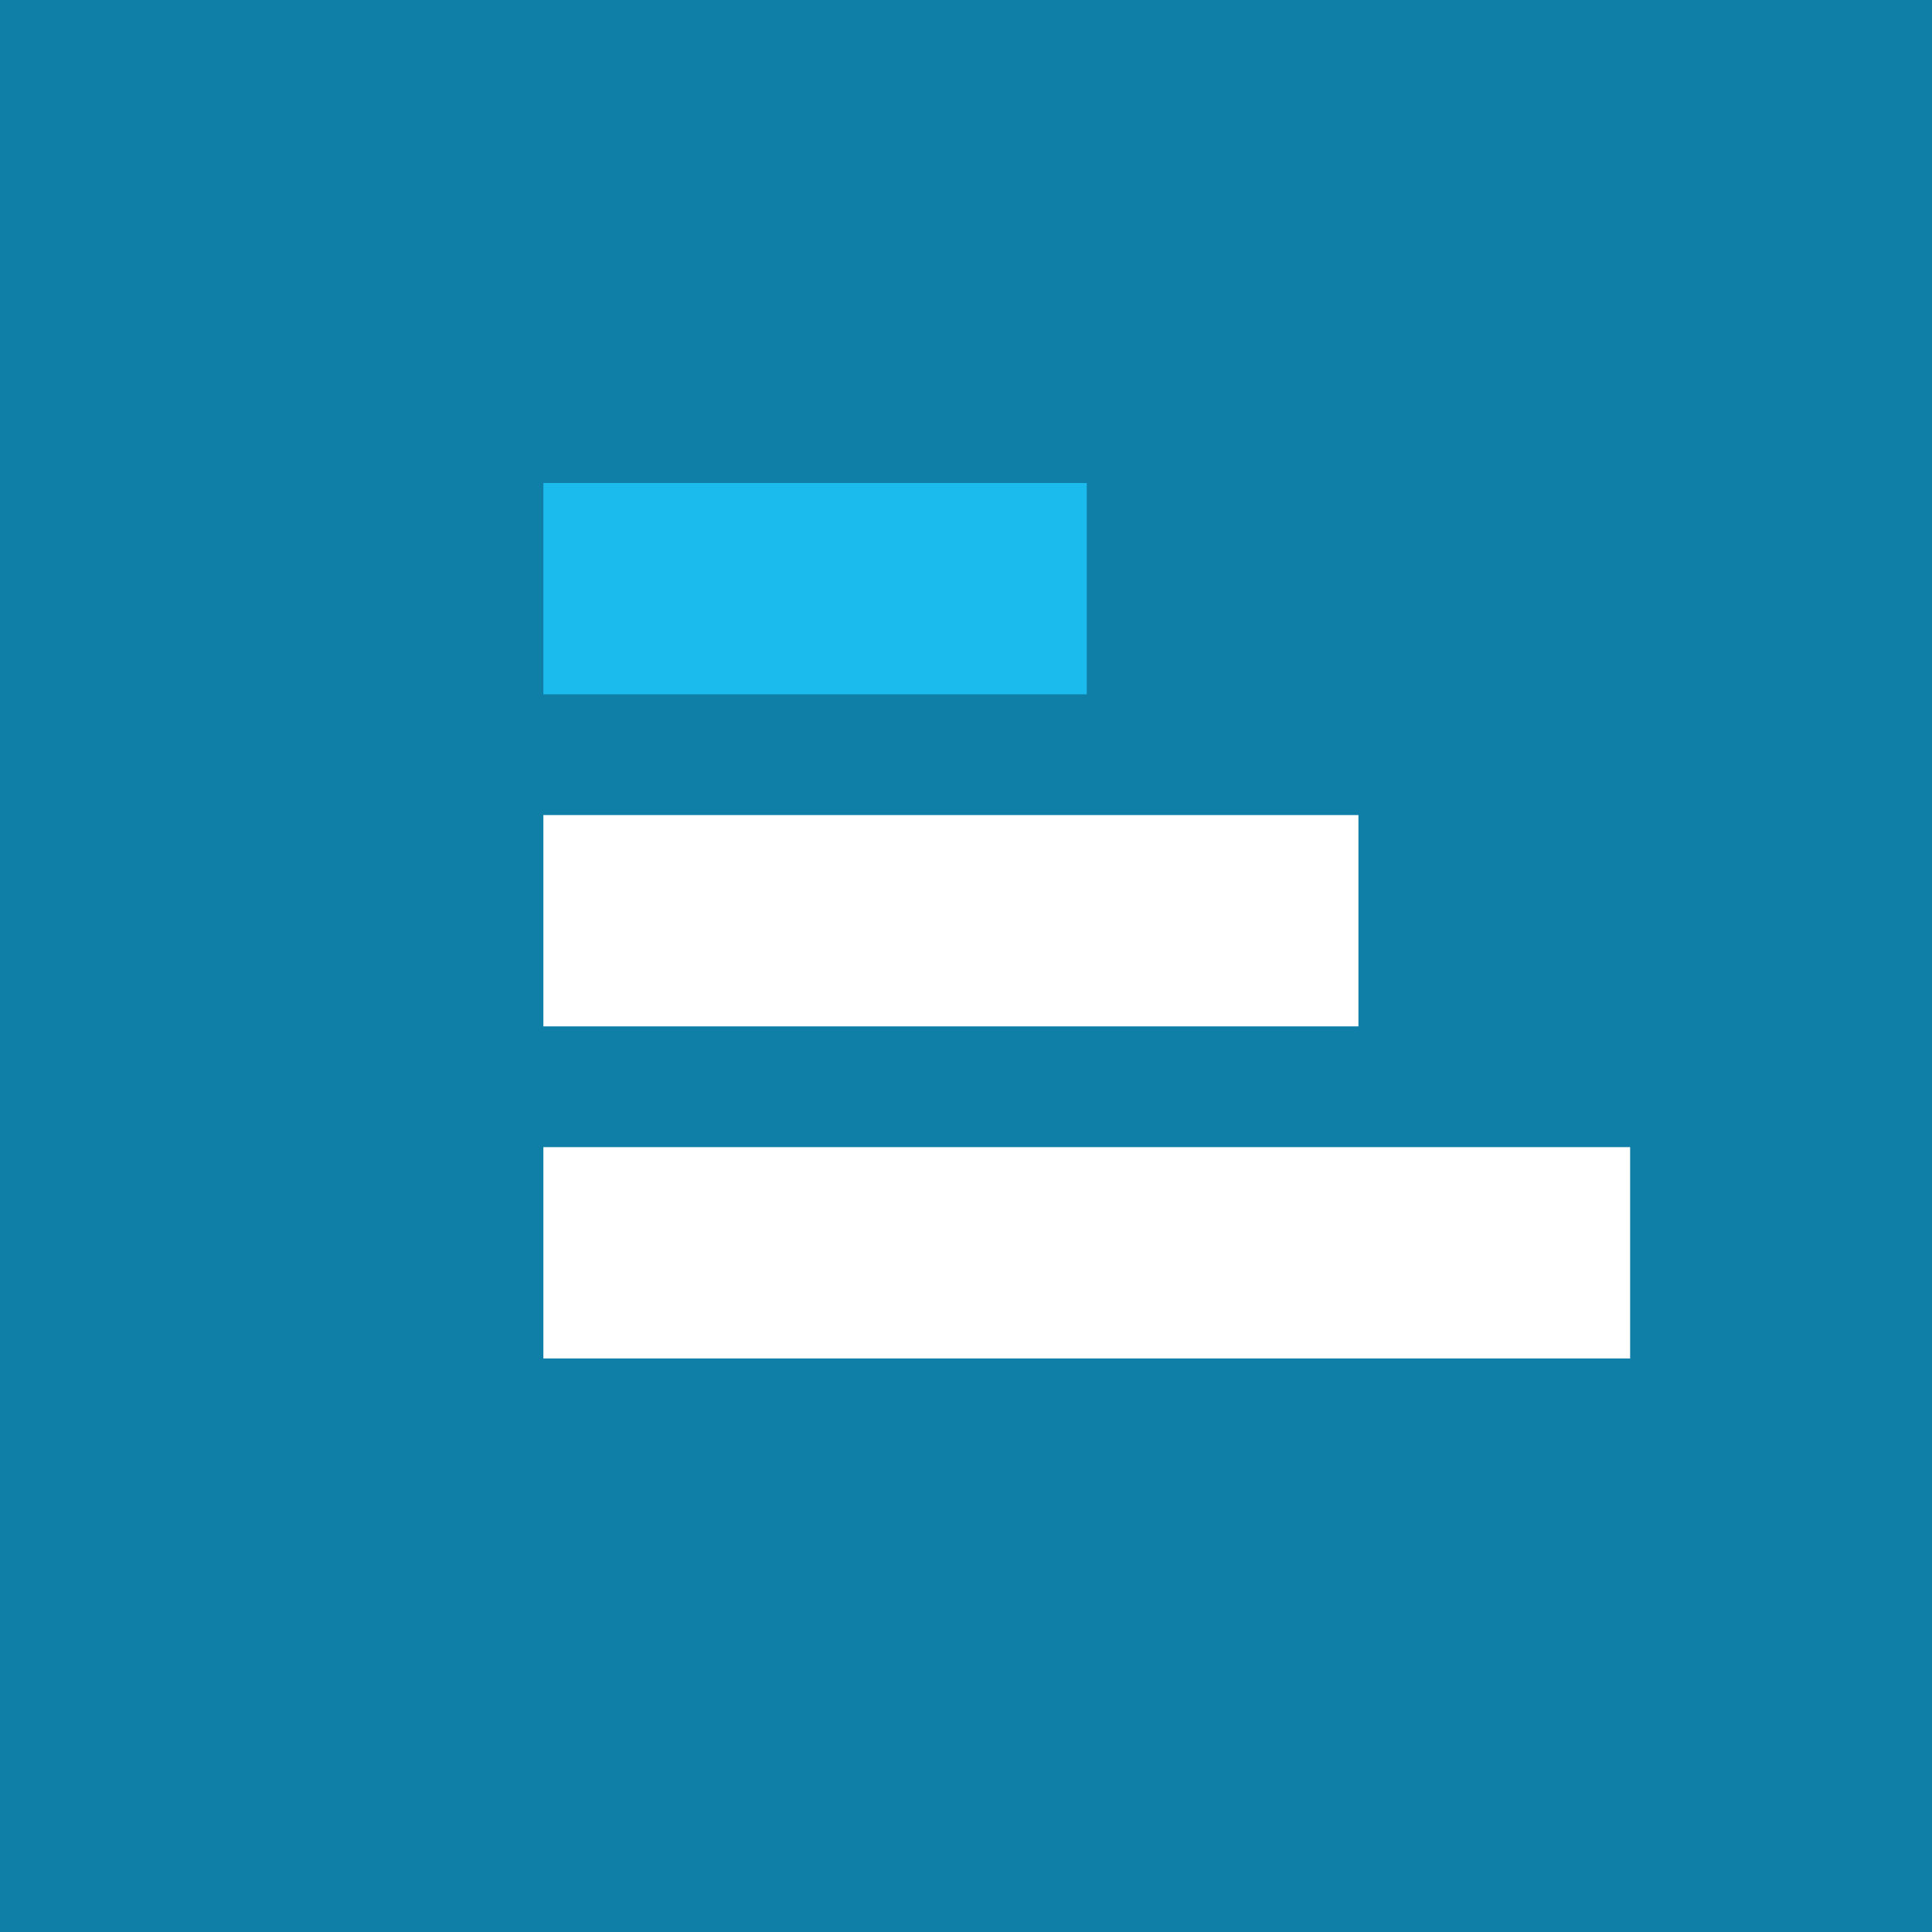
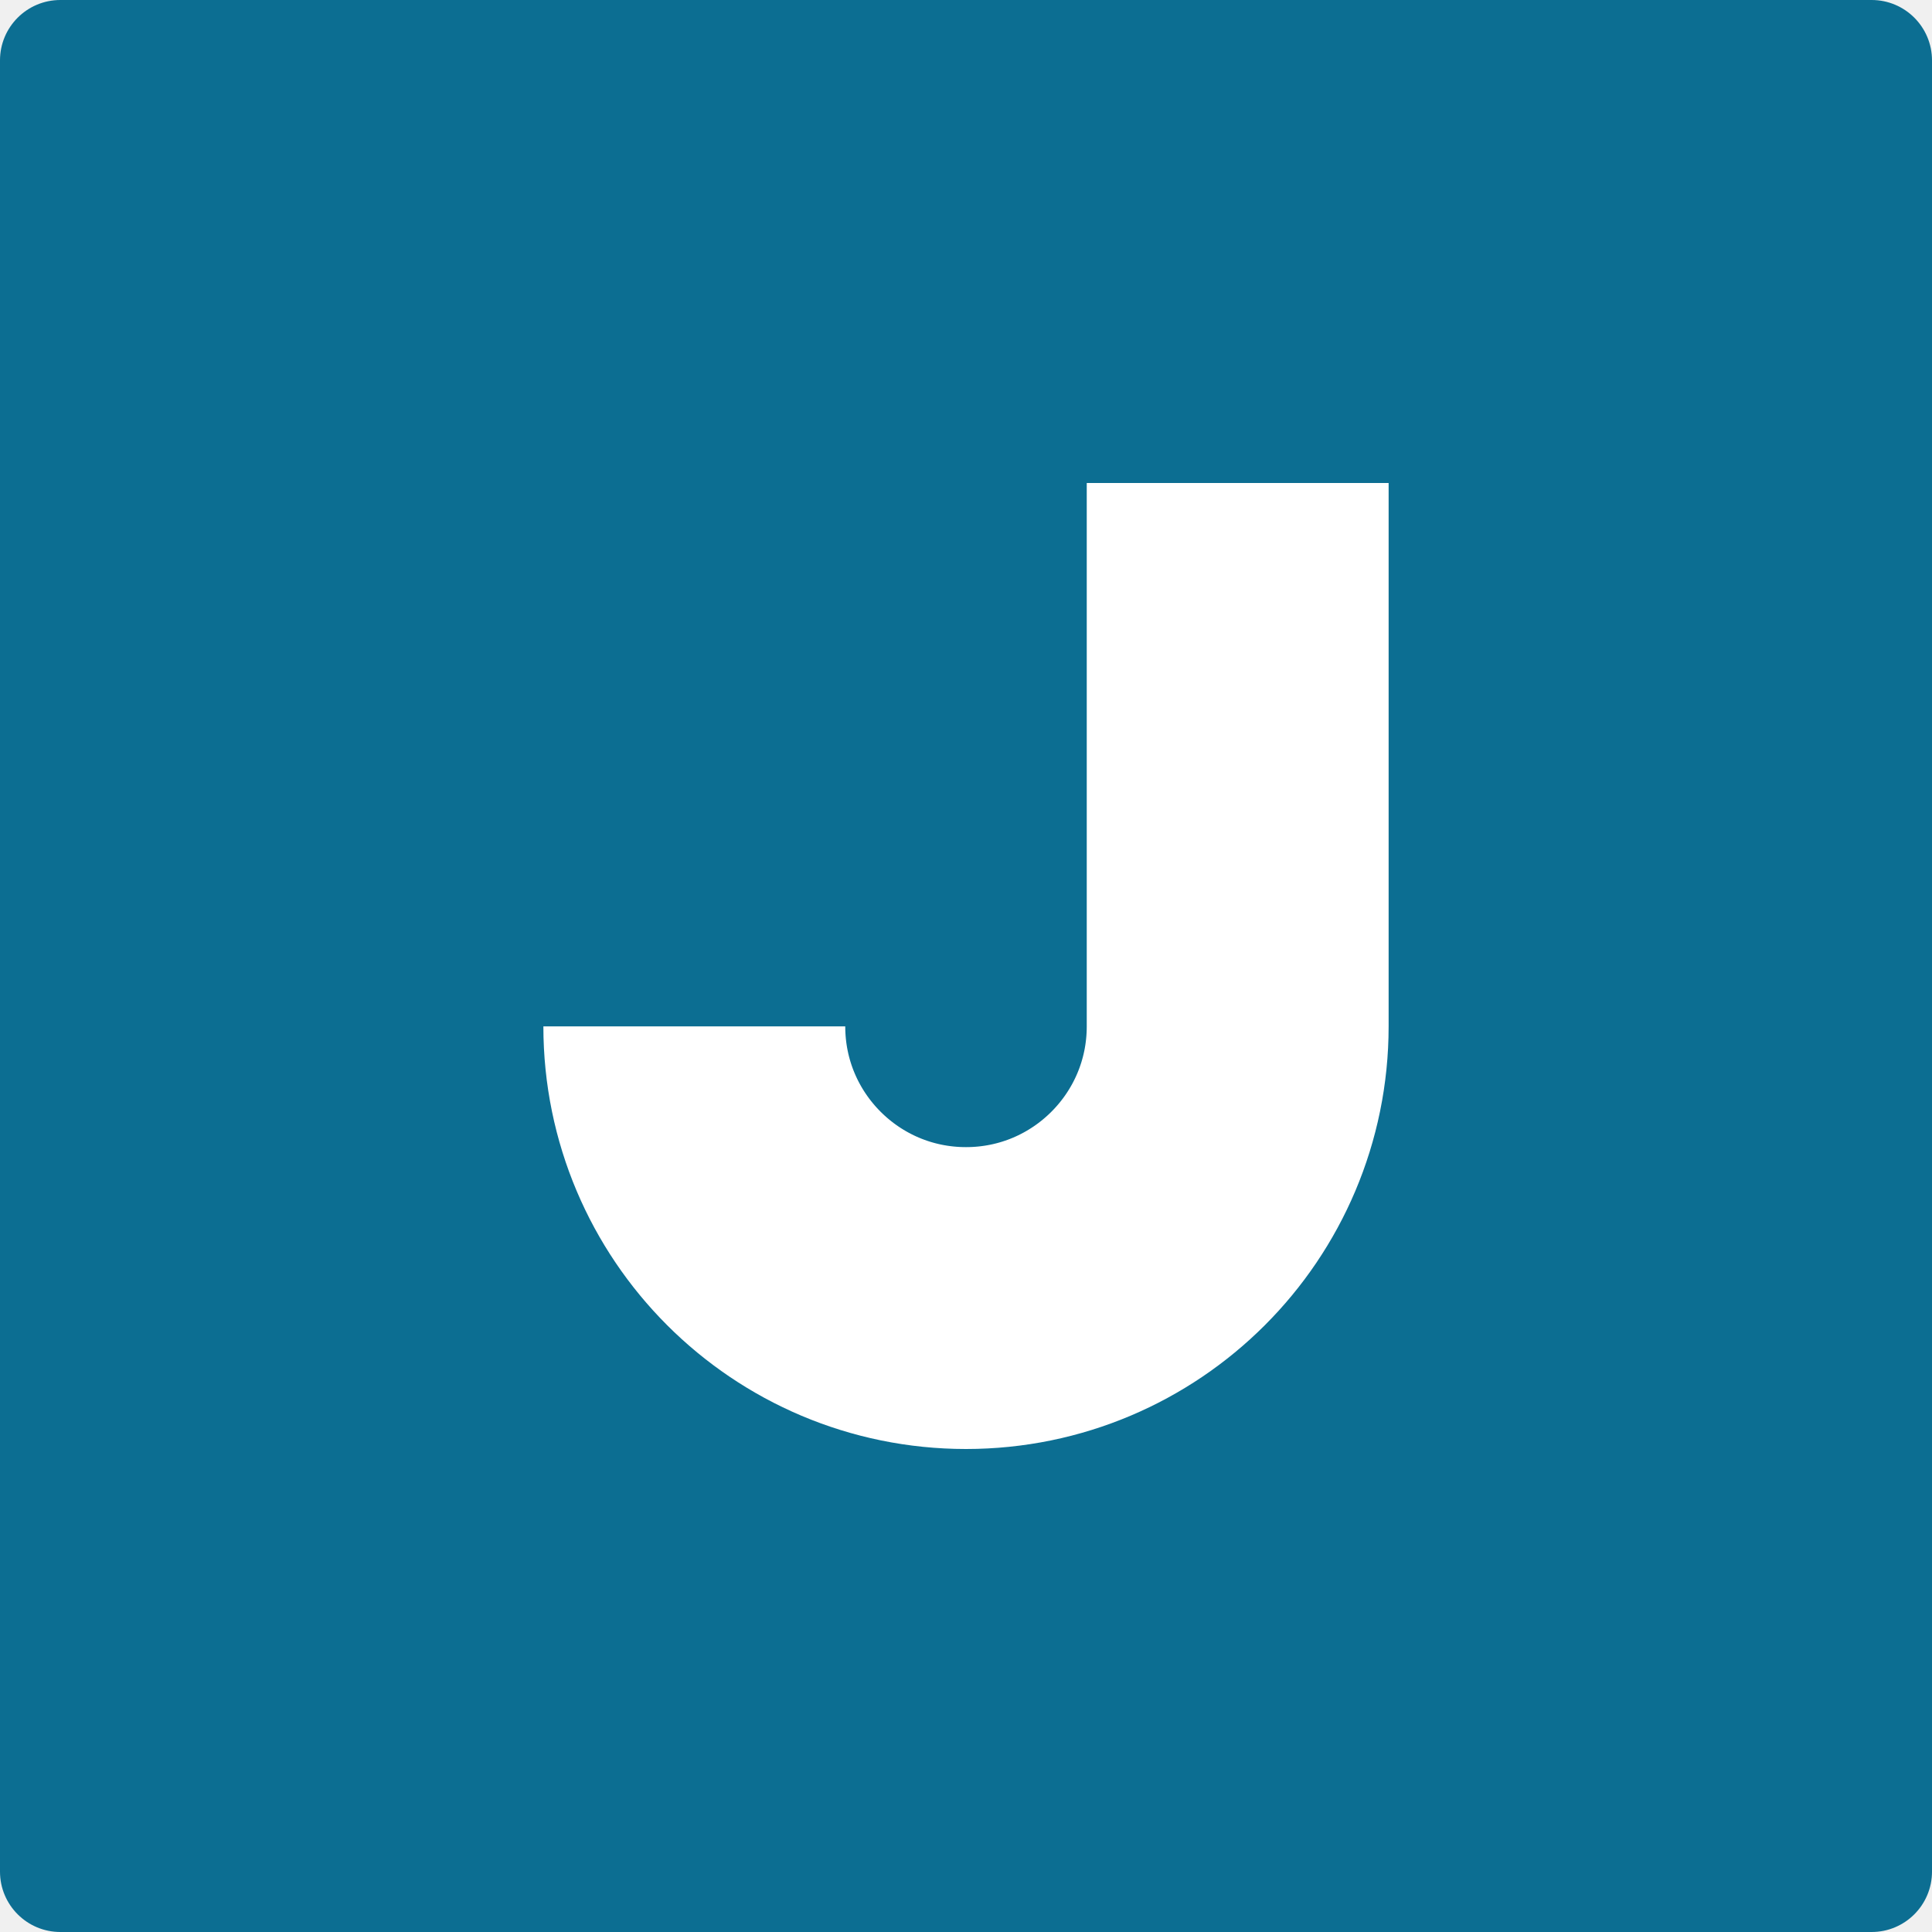
<svg xmlns="http://www.w3.org/2000/svg" viewBox="0 0 64 64" role="img" aria-label="Jiranisoko Tech Solutions">
-   <rect width="64" height="64" fill="#0F7FA8" />
-   <rect x="18" y="16" width="18" height="7" fill="#1CBBED" />
-   <rect x="18" y="27" width="27" height="7" fill="#FFFFFF" />
-   <rect x="18" y="38" width="36" height="7" fill="#FFFFFF" />
+   <rect width="64" height="64" rx="2" fill="#0C6E92" />
+   <path d="M41 16 V34 A9 9 0 0 1 23 34" fill="none" stroke="#FFFFFF" stroke-width="10" />
</svg>
